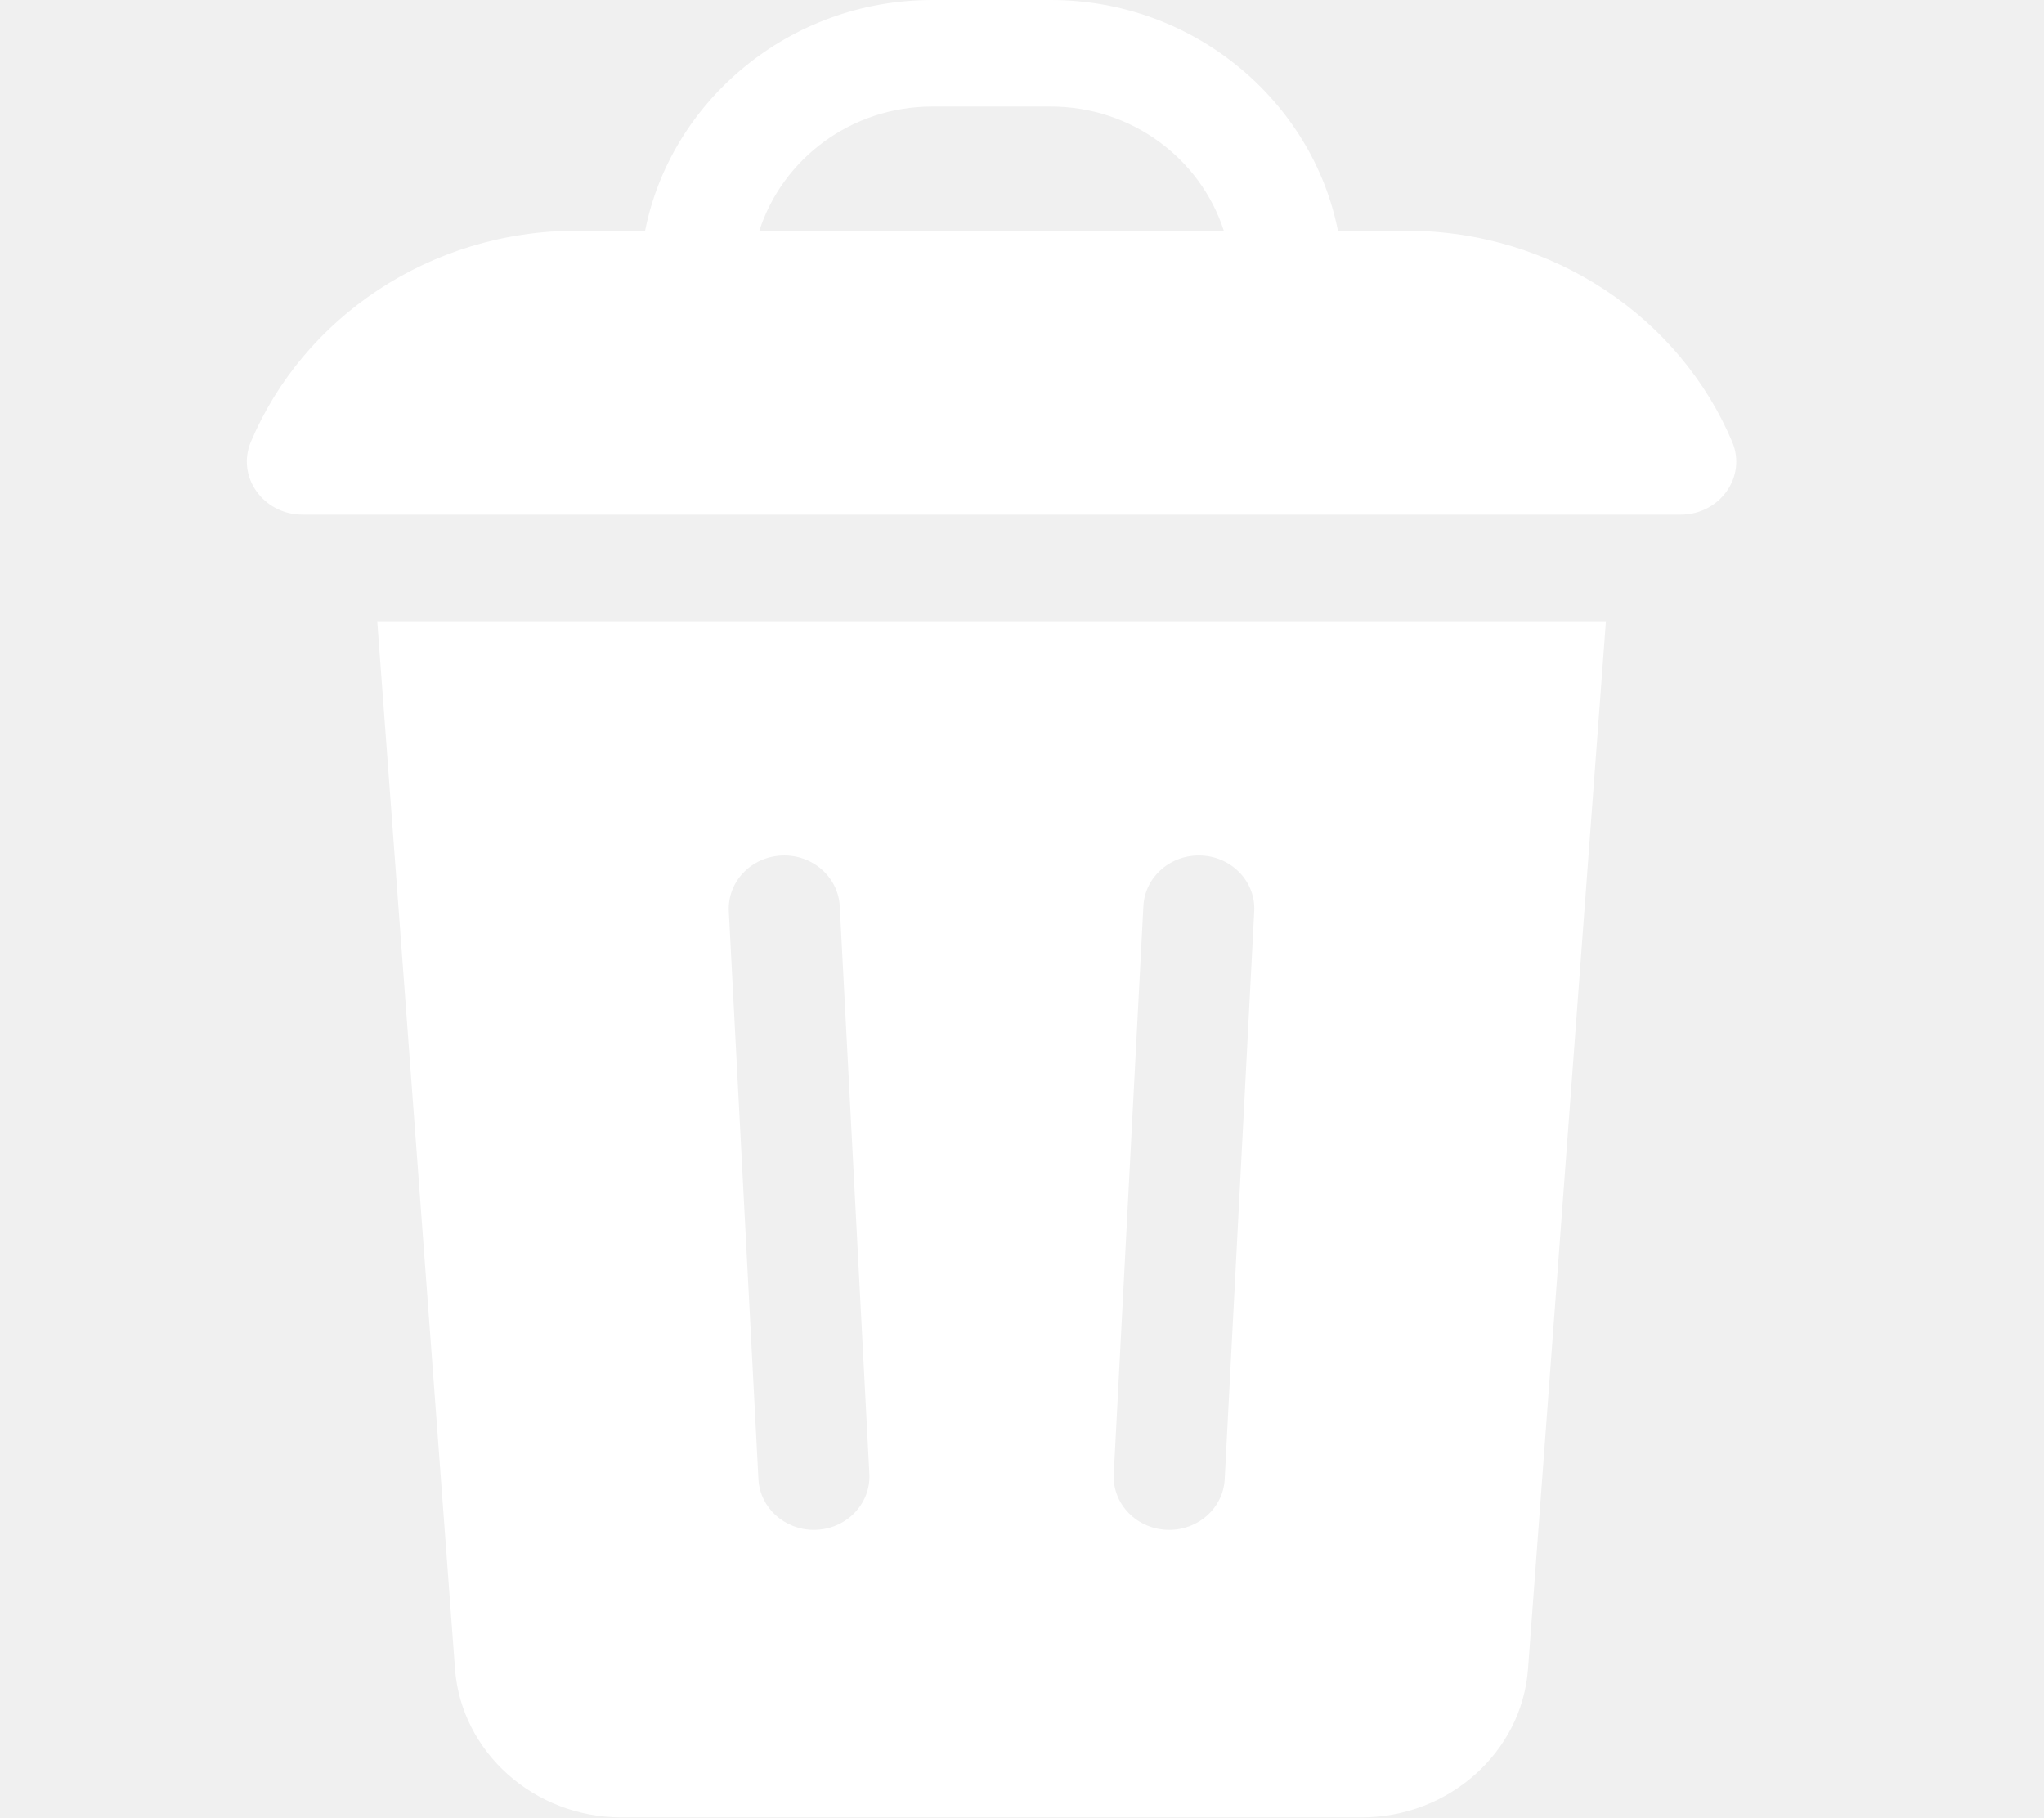
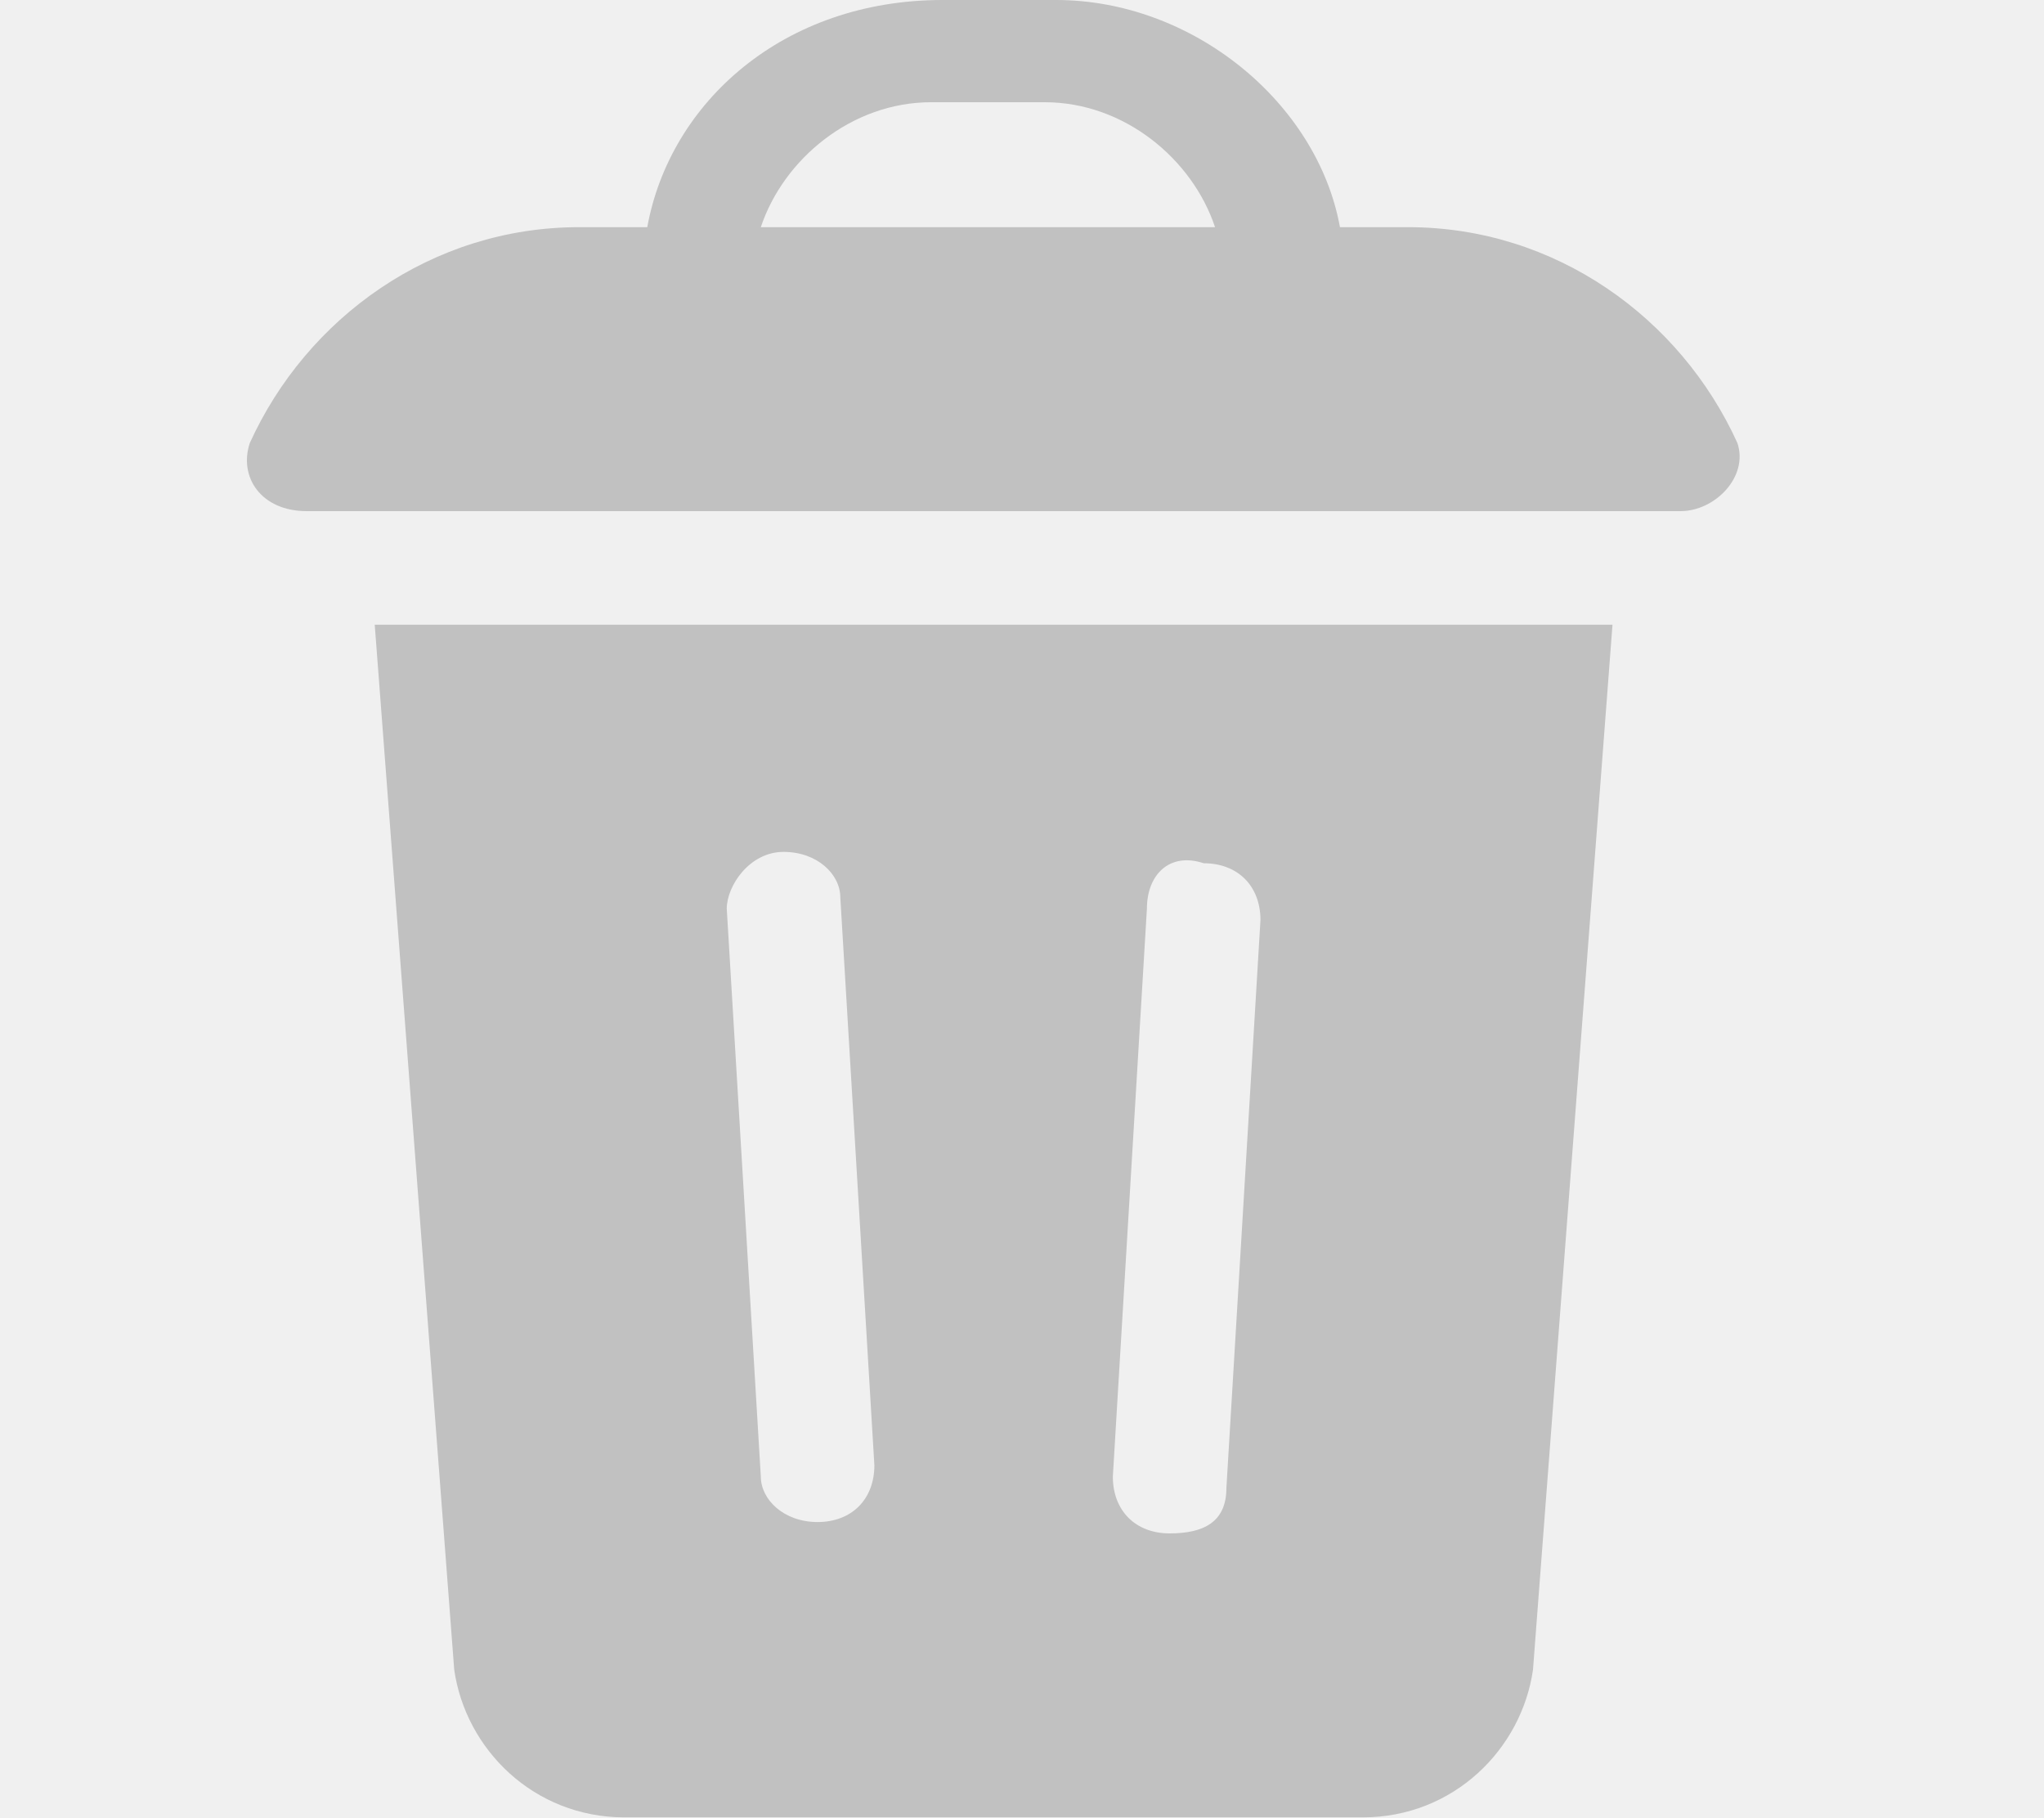
- <svg xmlns="http://www.w3.org/2000/svg" width="18" height="16" viewBox="0 0 18 16" fill="none">
-   <path d="M14.8 4.531C15.145 4.531 15.384 4.197 15.254 3.89C14.795 2.801 13.681 2.031 12.383 2.031H11.782C11.558 0.898 10.522 0 9.253 0H8.21C6.943 0 5.905 0.897 5.681 2.031H5.081C3.783 2.031 2.669 2.801 2.209 3.89C2.08 4.197 2.319 4.531 2.664 4.531H14.8ZM8.21 0.938H9.253C9.967 0.938 10.573 1.398 10.777 2.031H6.687C6.891 1.398 7.496 0.938 8.21 0.938Z" fill="white" />
-   <path d="M4.007 14.694C4.062 15.426 4.704 16 5.47 16H11.993C12.759 16 13.402 15.426 13.456 14.694L14.142 5.469H3.322L4.007 14.694ZM10.069 7.977C10.082 7.718 10.312 7.519 10.582 7.532C10.851 7.545 11.059 7.765 11.045 8.023L10.785 13.023C10.772 13.274 10.556 13.469 10.297 13.469C10.015 13.469 9.794 13.243 9.808 12.977L10.069 7.977ZM6.882 7.532C7.151 7.519 7.381 7.718 7.395 7.977L7.656 12.977C7.669 13.243 7.448 13.469 7.167 13.469C6.908 13.469 6.692 13.274 6.679 13.023L6.418 8.023C6.405 7.765 6.612 7.545 6.882 7.532Z" fill="white" />
+ <svg xmlns="http://www.w3.org/2000/svg" version="1.1" id="Слой_1" x="0px" y="0px" viewBox="0 0 18 16" style="enable-background:new 0 0 18 16;" xml:space="preserve">
+   <style type="text/css">
+ 	.st0{fill:#C1C1C1;}
+ </style>
+   <path class="st0" d="M14.8,4.5c0.3,0,0.6-0.3,0.5-0.6C14.8,2.8,13.7,2,12.4,2h-0.6c-0.2-1.1-1.3-2-2.5-2h-1C6.9,0,5.9,0.9,5.7,2H5.1  C3.8,2,2.7,2.8,2.2,3.9C2.1,4.2,2.3,4.5,2.7,4.5H14.8z M8.2,0.9h1c0.7,0,1.3,0.5,1.5,1.1H6.7C6.9,1.4,7.5,0.9,8.2,0.9z" />
+   <path class="st0" d="M4,14.7C4.1,15.4,4.7,16,5.5,16H12c0.8,0,1.4-0.6,1.5-1.3l0.7-9.2H3.3L4,14.7z M10.1,8c0-0.3,0.2-0.5,0.5-0.4  c0.3,0,0.5,0.2,0.5,0.5l-0.3,5c0,0.3-0.2,0.4-0.5,0.4c-0.3,0-0.5-0.2-0.5-0.5L10.1,8z M6.9,7.5c0.3,0,0.5,0.2,0.5,0.4l0.3,5  c0,0.3-0.2,0.5-0.5,0.5c-0.3,0-0.5-0.2-0.5-0.4L6.4,8C6.4,7.8,6.6,7.5,6.9,7.5z" />
</svg>
